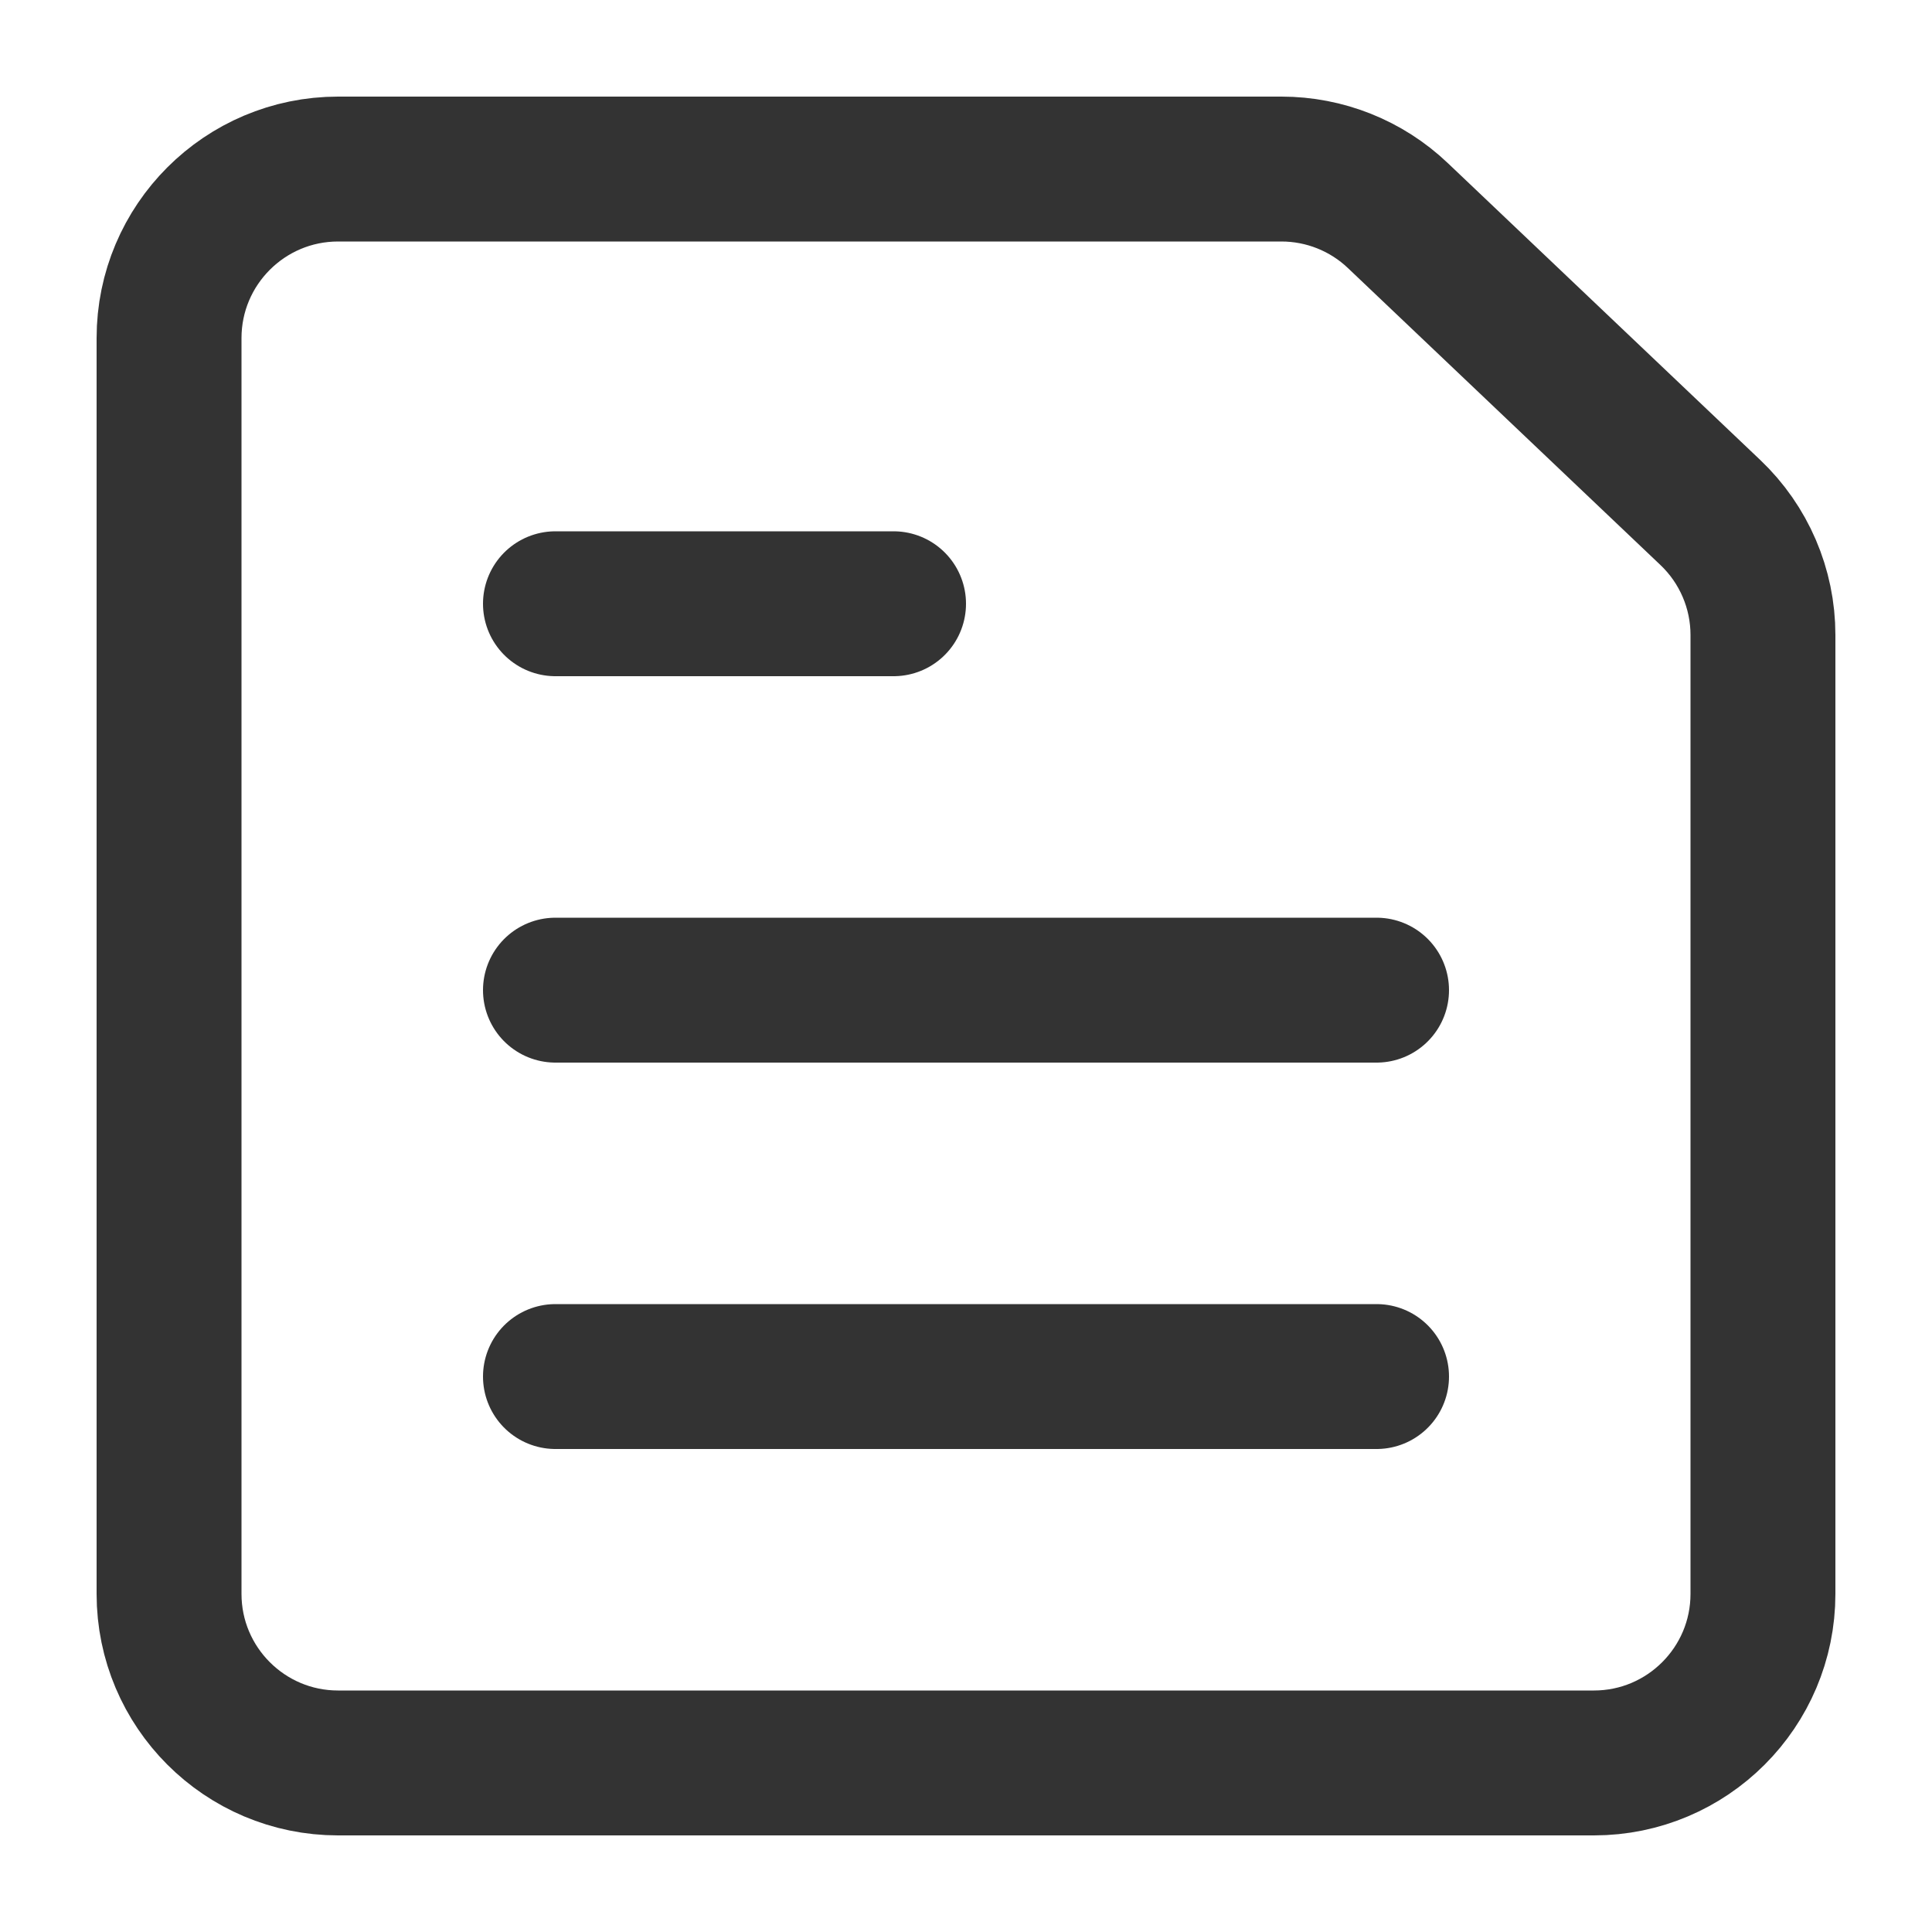
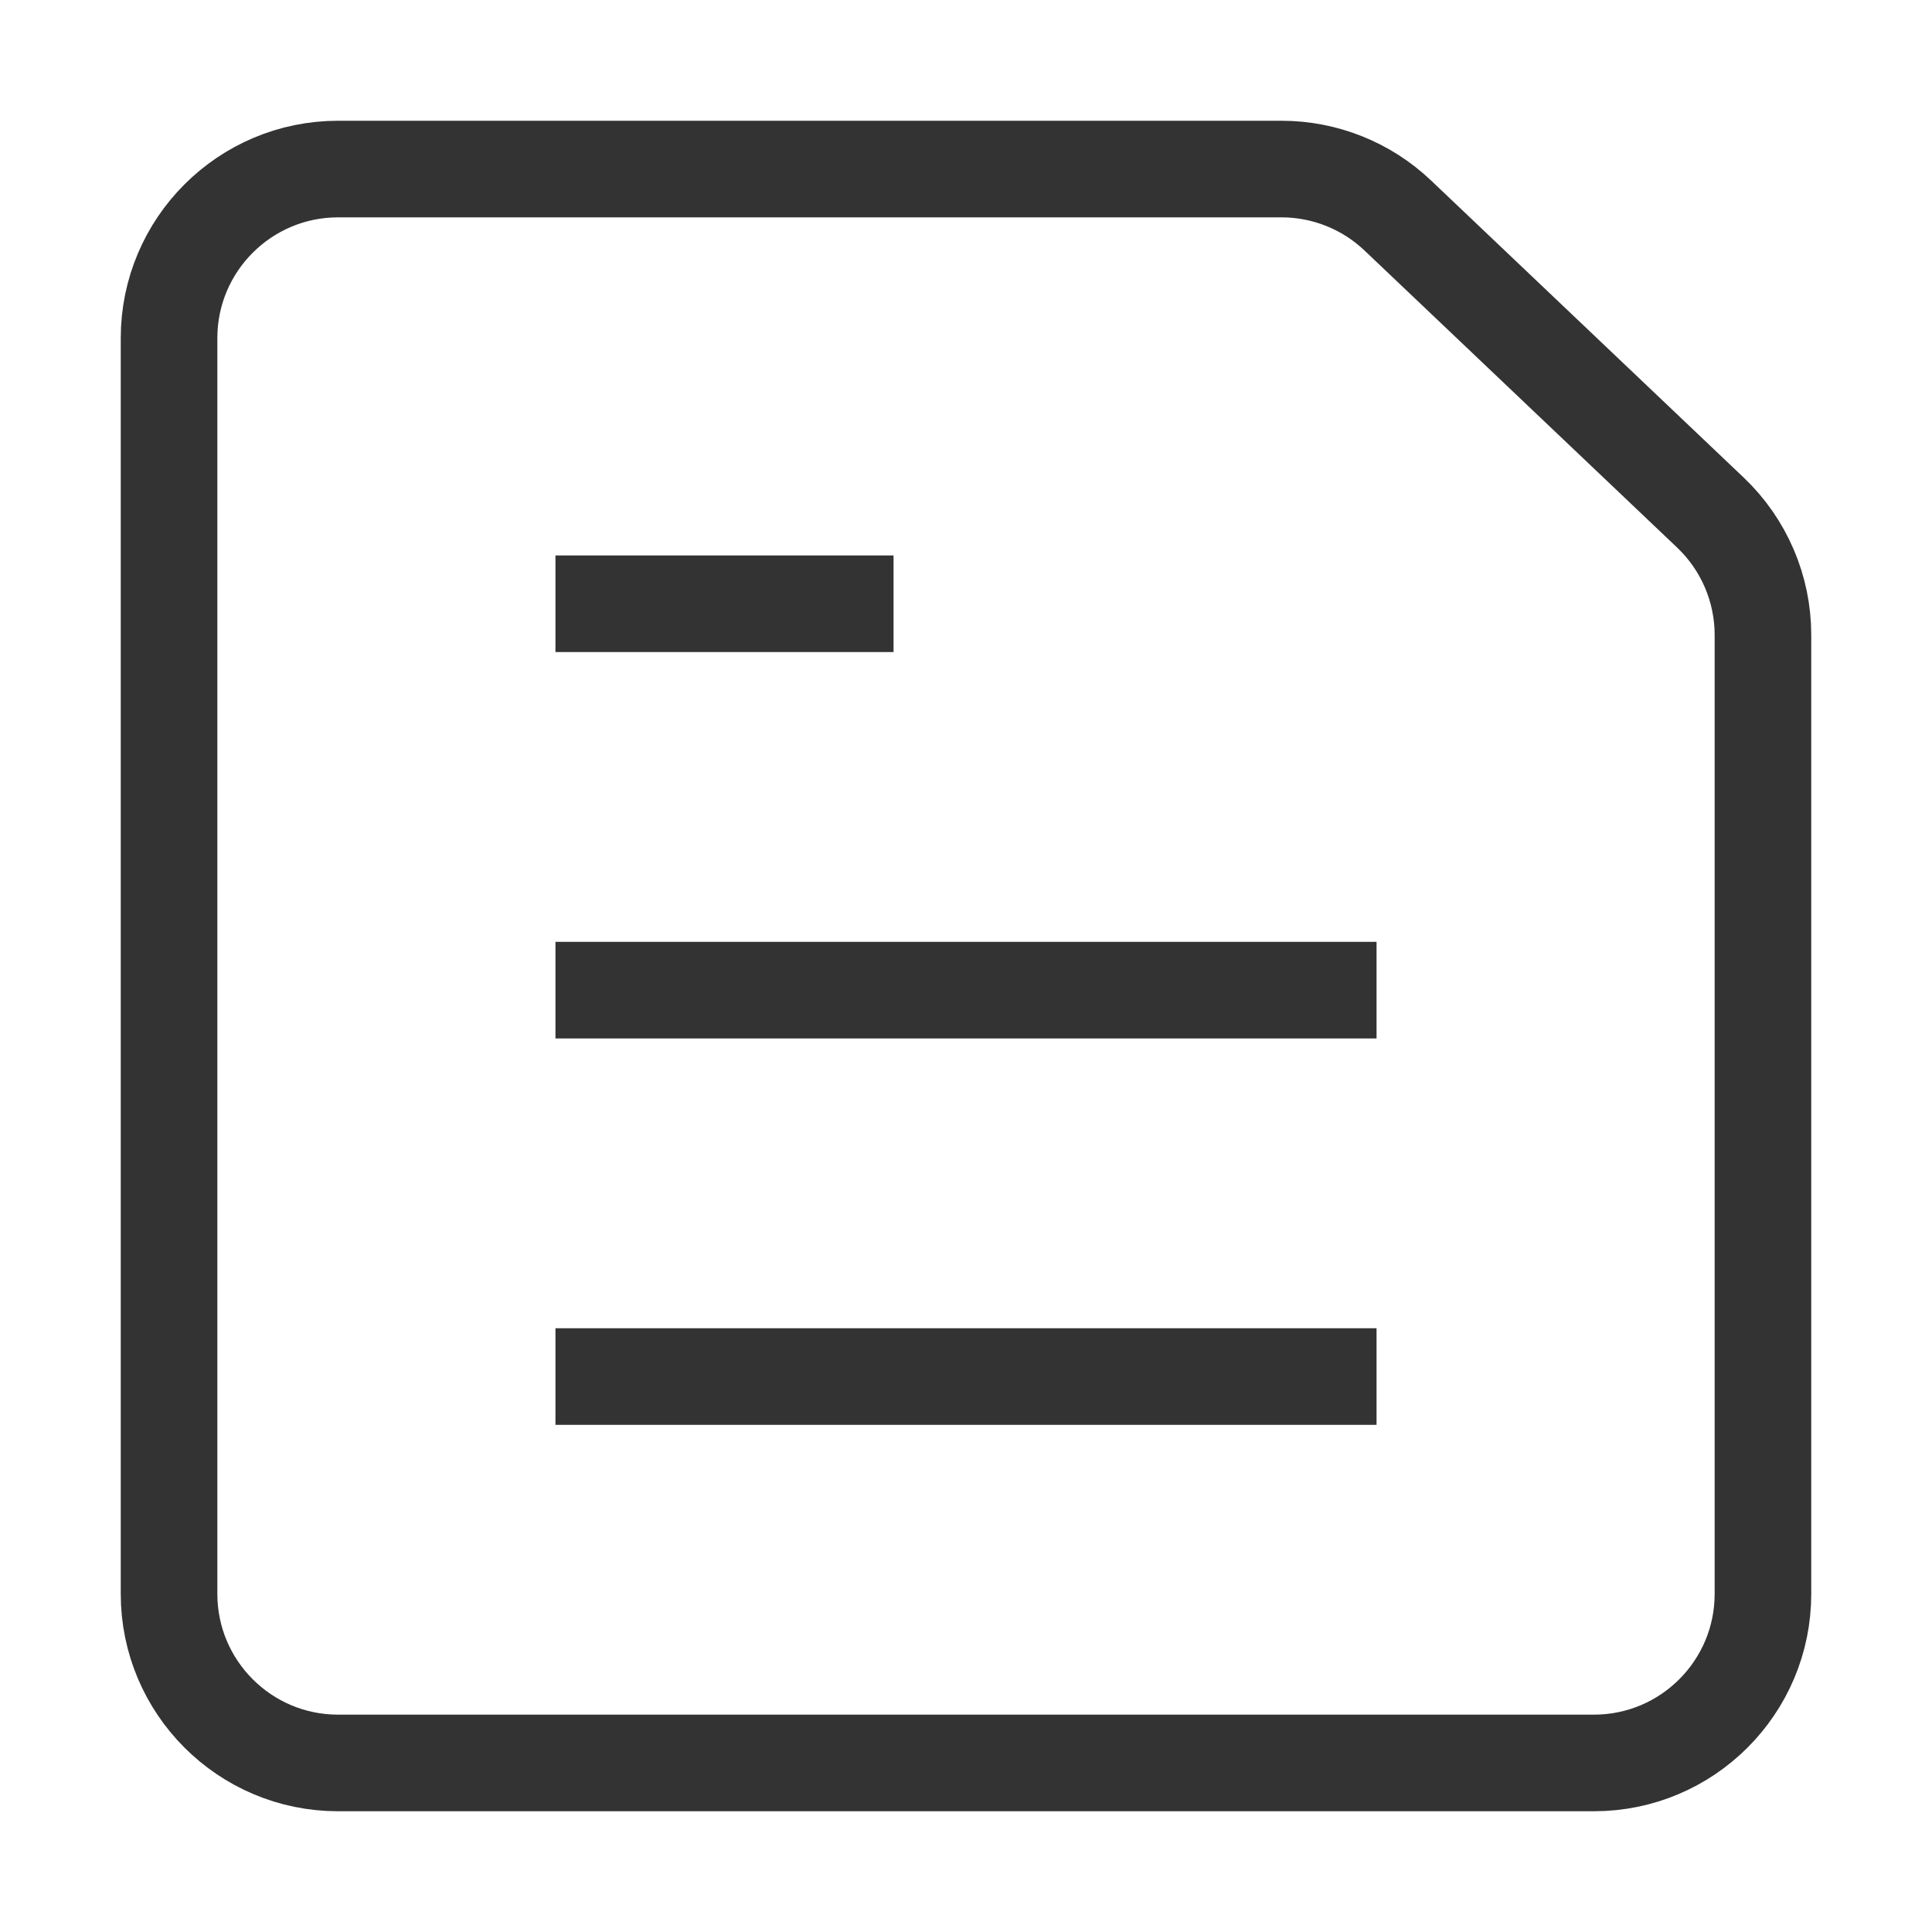
<svg xmlns="http://www.w3.org/2000/svg" width="20" height="20" viewBox="0 0 20 20" fill="none">
-   <path d="M16.5 18.25H3.5C2.534 18.25 1.75 17.466 1.75 16.5V3.5C1.75 2.534 2.534 1.75 3.5 1.75H13.265C13.714 1.75 14.145 1.922 14.47 2.231L17.705 5.305C18.053 5.635 18.25 6.094 18.25 6.573V10V16.5C18.25 17.466 17.466 18.25 16.5 18.25Z" stroke="#333333" stroke-width="1.5" />
-   <line x1="5.75" y1="14.25" x2="14.25" y2="14.25" stroke="#333333" stroke-width="1.5" stroke-linecap="round" />
-   <line x1="5.75" y1="10.25" x2="14.25" y2="10.25" stroke="#333333" stroke-width="1.5" stroke-linecap="round" />
-   <line x1="5.75" y1="6.25" x2="9.25" y2="6.25" stroke="#333333" stroke-width="1.5" stroke-linecap="round" />
+   <path d="M16.5 18.25H3.5C2.534 18.25 1.75 17.466 1.75 16.5V3.5C1.75 2.534 2.534 1.75 3.5 1.75H13.265C13.714 1.75 14.145 1.922 14.47 2.231L17.705 5.305C18.053 5.635 18.25 6.094 18.25 6.573V10V16.5C18.25 17.466 17.466 18.25 16.5 18.25Z" stroke="#333333" strokeWidth="1.5" />
+   <line x1="5.75" y1="14.25" x2="14.25" y2="14.25" stroke="#333333" strokeWidth="1.5" strokeLinecap="round" />
+   <line x1="5.75" y1="10.25" x2="14.25" y2="10.25" stroke="#333333" strokeWidth="1.5" strokeLinecap="round" />
+   <line x1="5.75" y1="6.25" x2="9.25" y2="6.25" stroke="#333333" strokeWidth="1.5" strokeLinecap="round" />
</svg>
